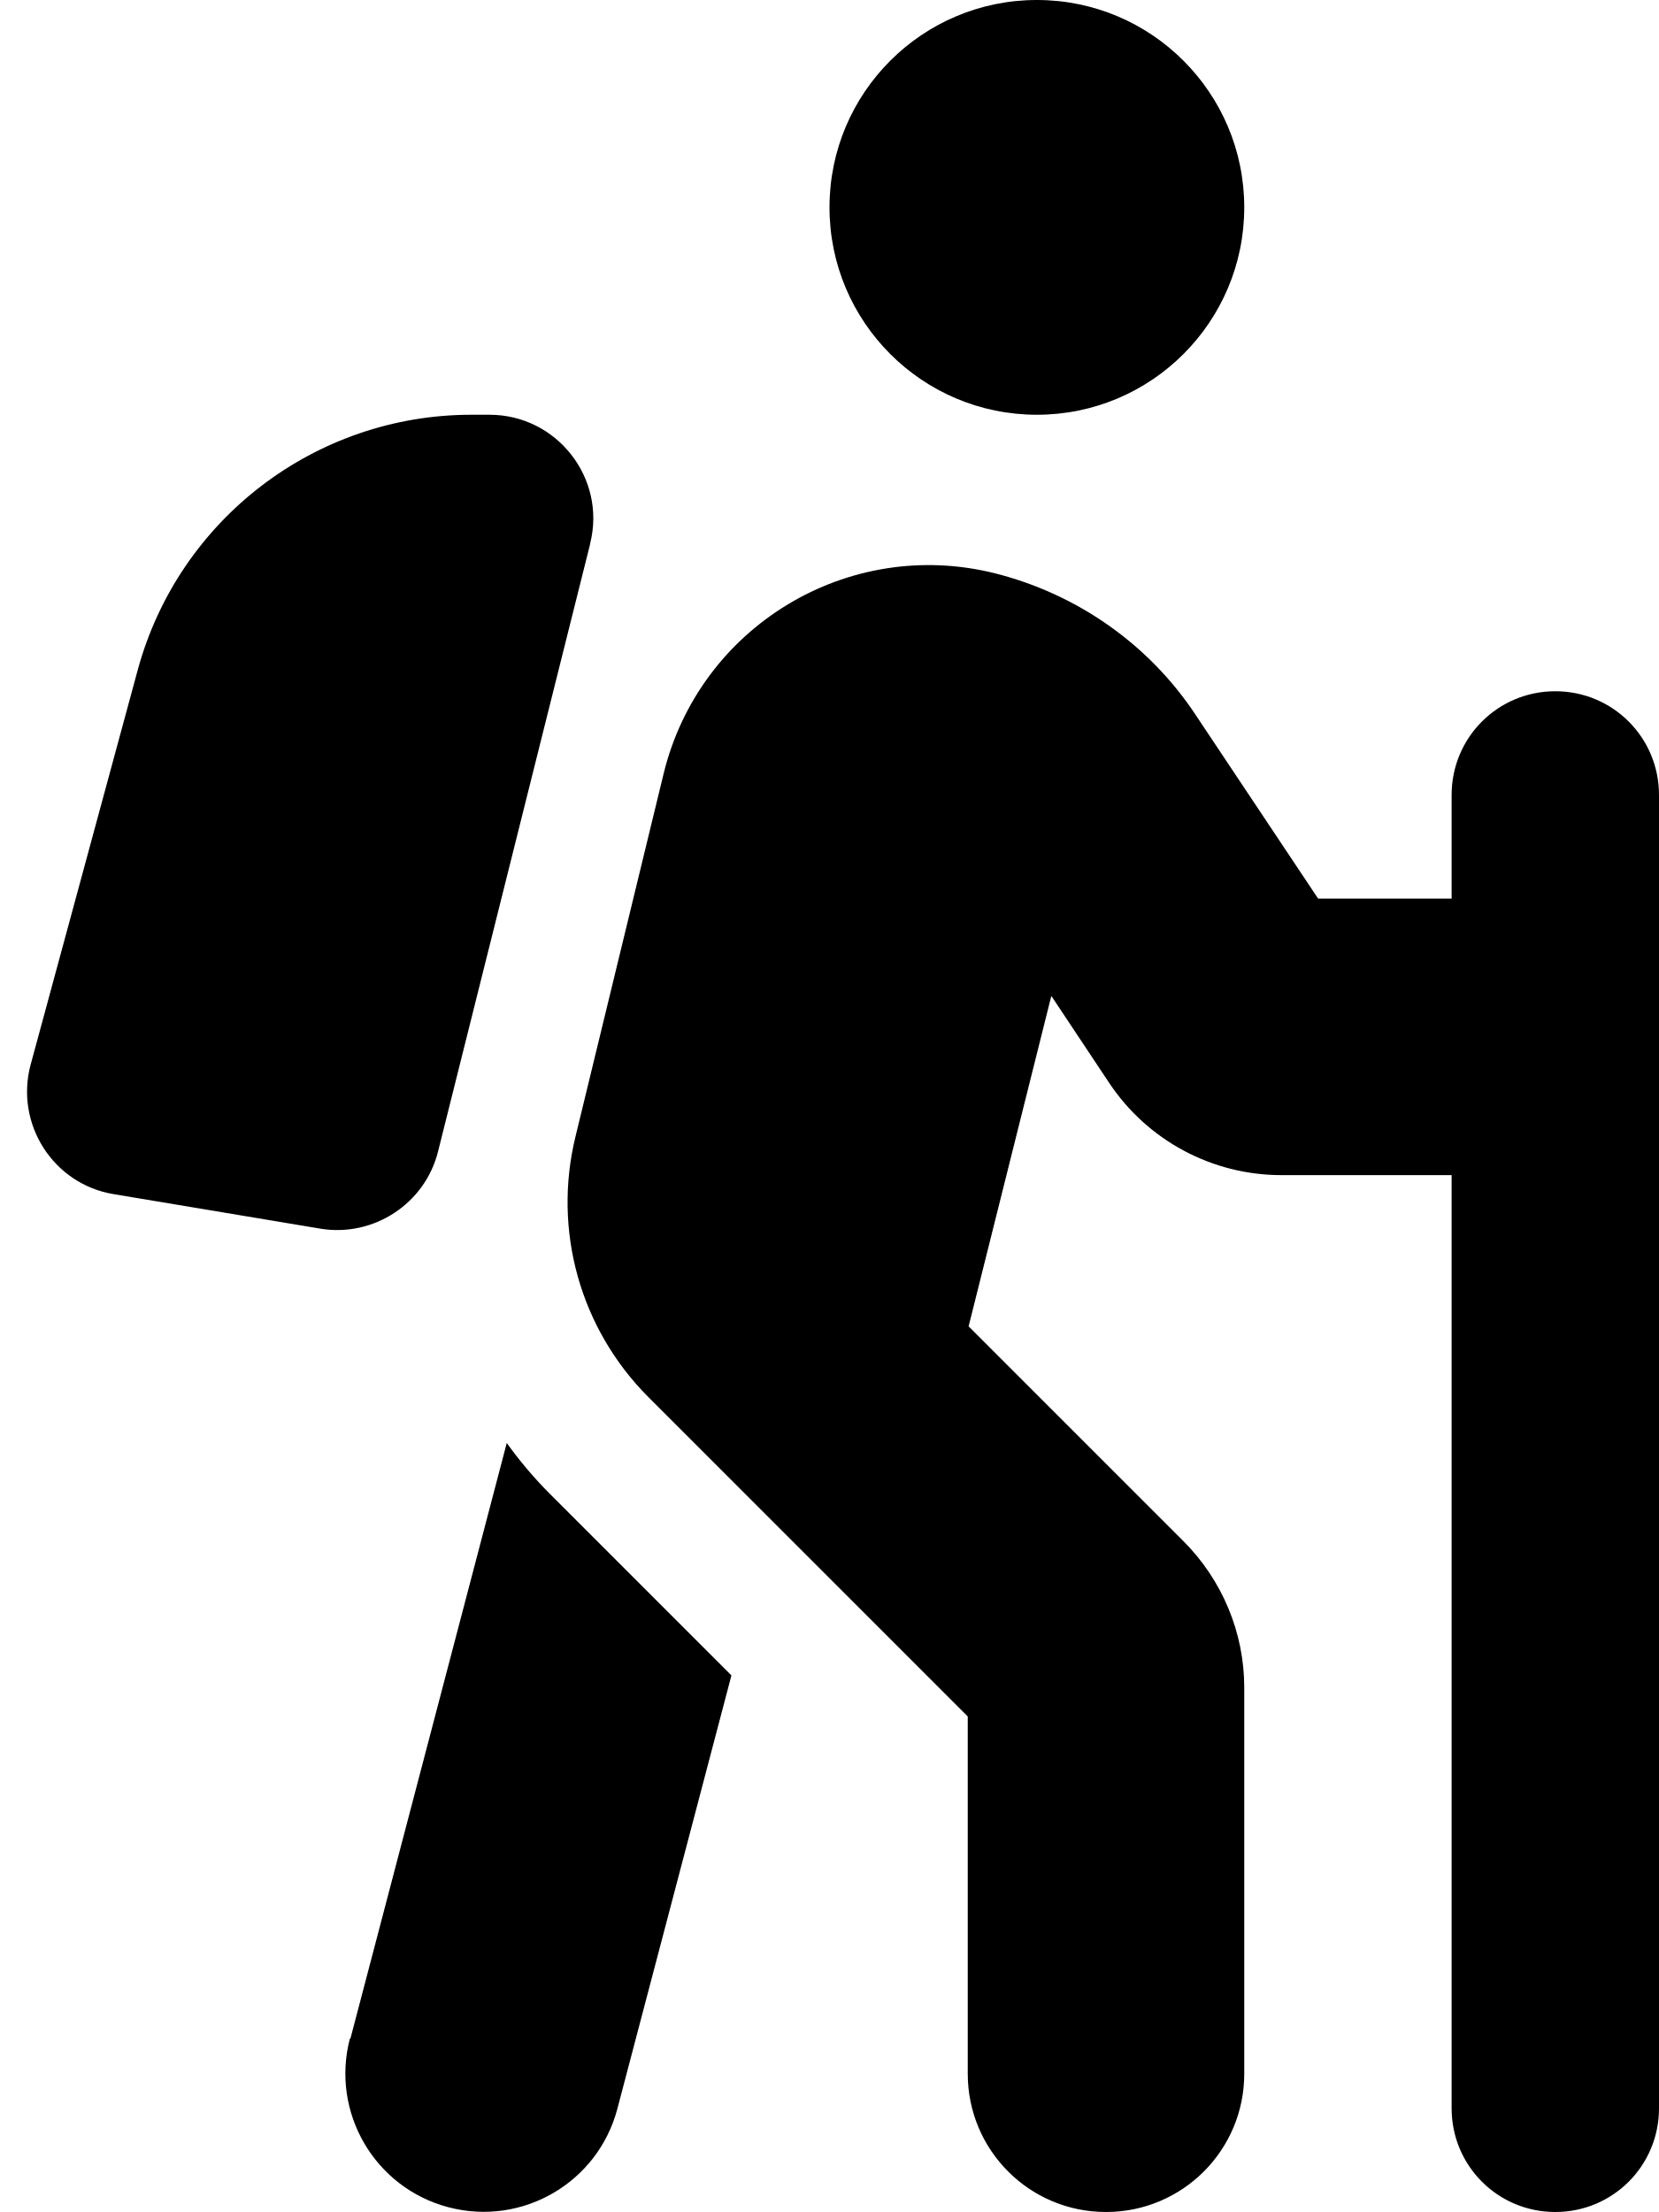
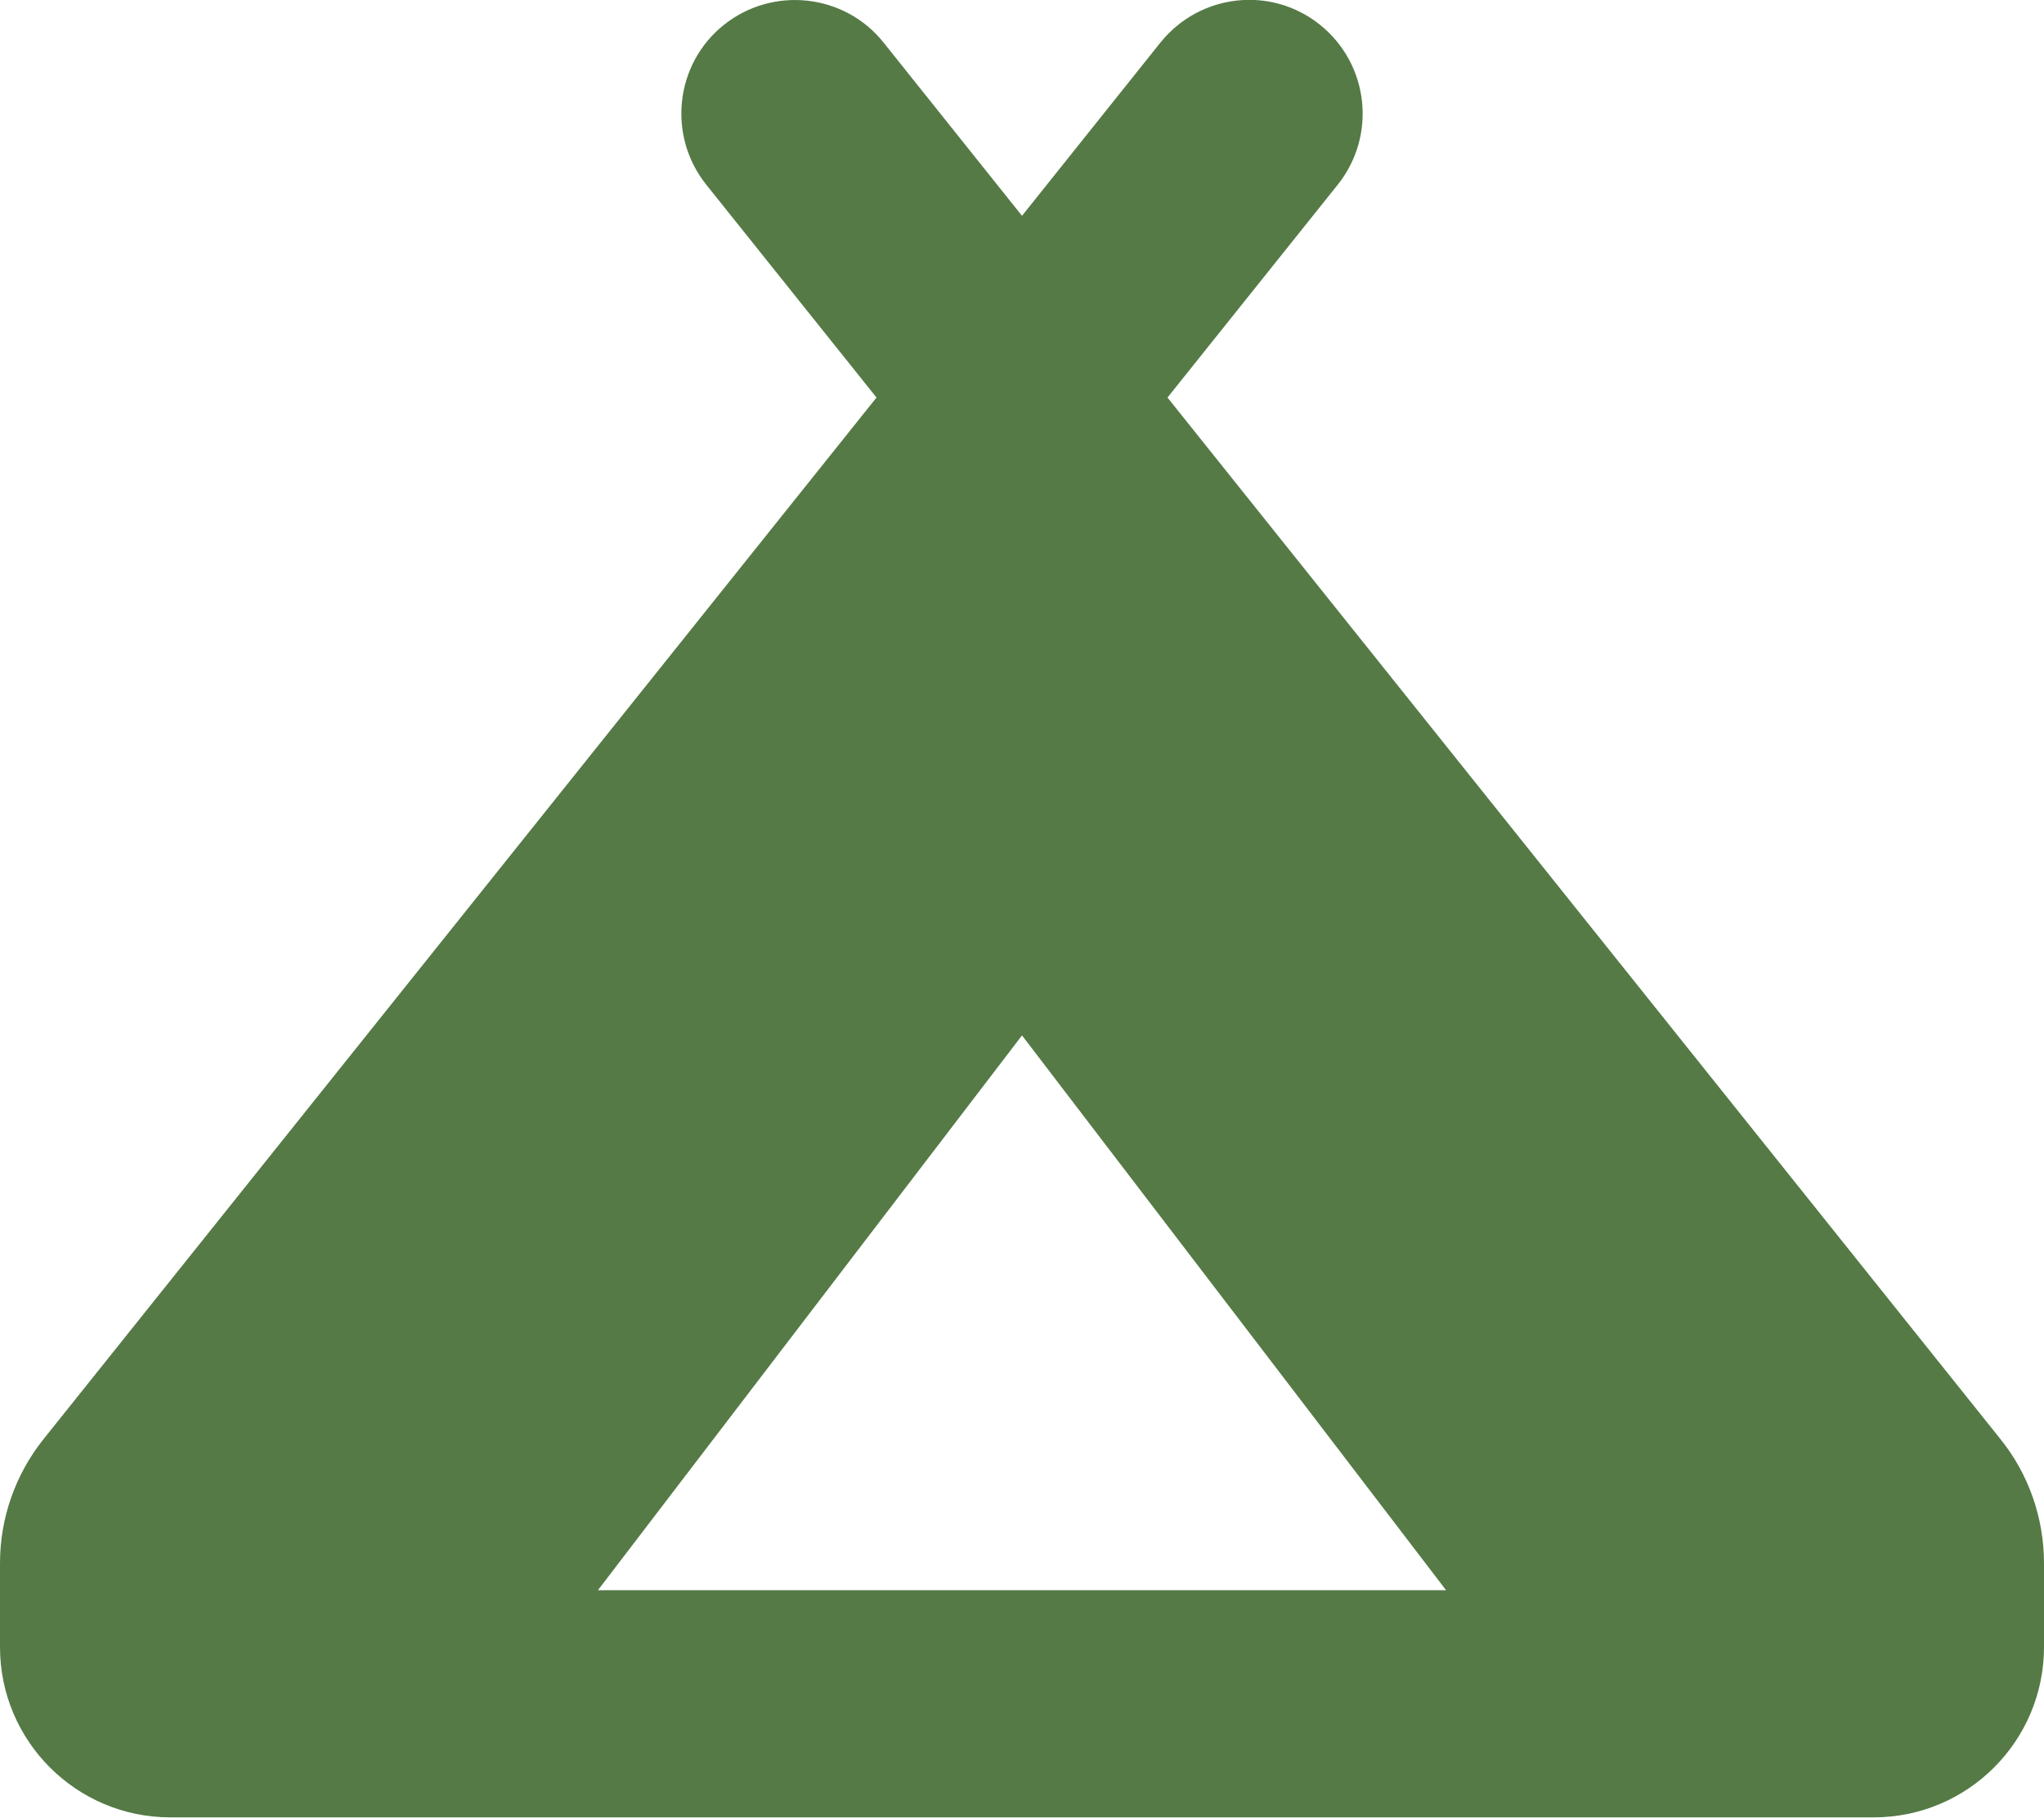
- <svg xmlns="http://www.w3.org/2000/svg" height="1em" viewBox="0 0 384 512">
-   <path d="M192 48a48 48 0 1 1 96 0 48 48 0 1 1 -96 0zm51.3 182.7L224.2 307l49.7 49.7c9 9 14.1 21.2 14.1 33.9V480c0 17.7-14.3 32-32 32s-32-14.3-32-32V397.3l-73.9-73.9c-15.8-15.8-22.2-38.6-16.9-60.3l20.4-84c8.3-34.1 42.7-54.9 76.7-46.4c19 4.8 35.6 16.4 46.4 32.7L305.1 208H336V184c0-13.3 10.7-24 24-24s24 10.7 24 24v55.8c0 .1 0 .2 0 .2s0 .2 0 .2V488c0 13.3-10.7 24-24 24s-24-10.7-24-24V272H296.6c-16 0-31-8-39.9-21.4l-13.3-20zM81.1 471.9L117.3 334c3 4.2 6.4 8.2 10.1 11.9l41.9 41.9L142.9 488.1c-4.5 17.1-22 27.3-39.1 22.8s-27.3-22-22.8-39.1zm55.5-346L101.4 266.5c-3 12.1-14.9 19.9-27.2 17.9l-47.9-8c-14-2.3-22.9-16.3-19.2-30L31.9 155c9.5-34.8 41.1-59 77.2-59h4.2c15.6 0 27.1 14.7 23.3 29.8z" />
+ <svg xmlns="http://www.w3.org/2000/svg" height="1em" viewBox="0 0 576 512">
+   <style>svg{fill:#557a46}</style>
+   <path d="M377 52c11-13.8 8.8-33.9-5-45s-33.9-8.8-45 5L288 60.8 249 12c-11-13.8-31.2-16-45-5s-16 31.2-5 45l48 60L12.3 405.4C4.3 415.4 0 427.7 0 440.4V464c0 26.5 21.5 48 48 48H288 528c26.5 0 48-21.5 48-48V440.4c0-12.7-4.3-25.1-12.3-35L329 112l48-60zM288 448H168.5L288 291.7 407.5 448H288z" />
</svg>
